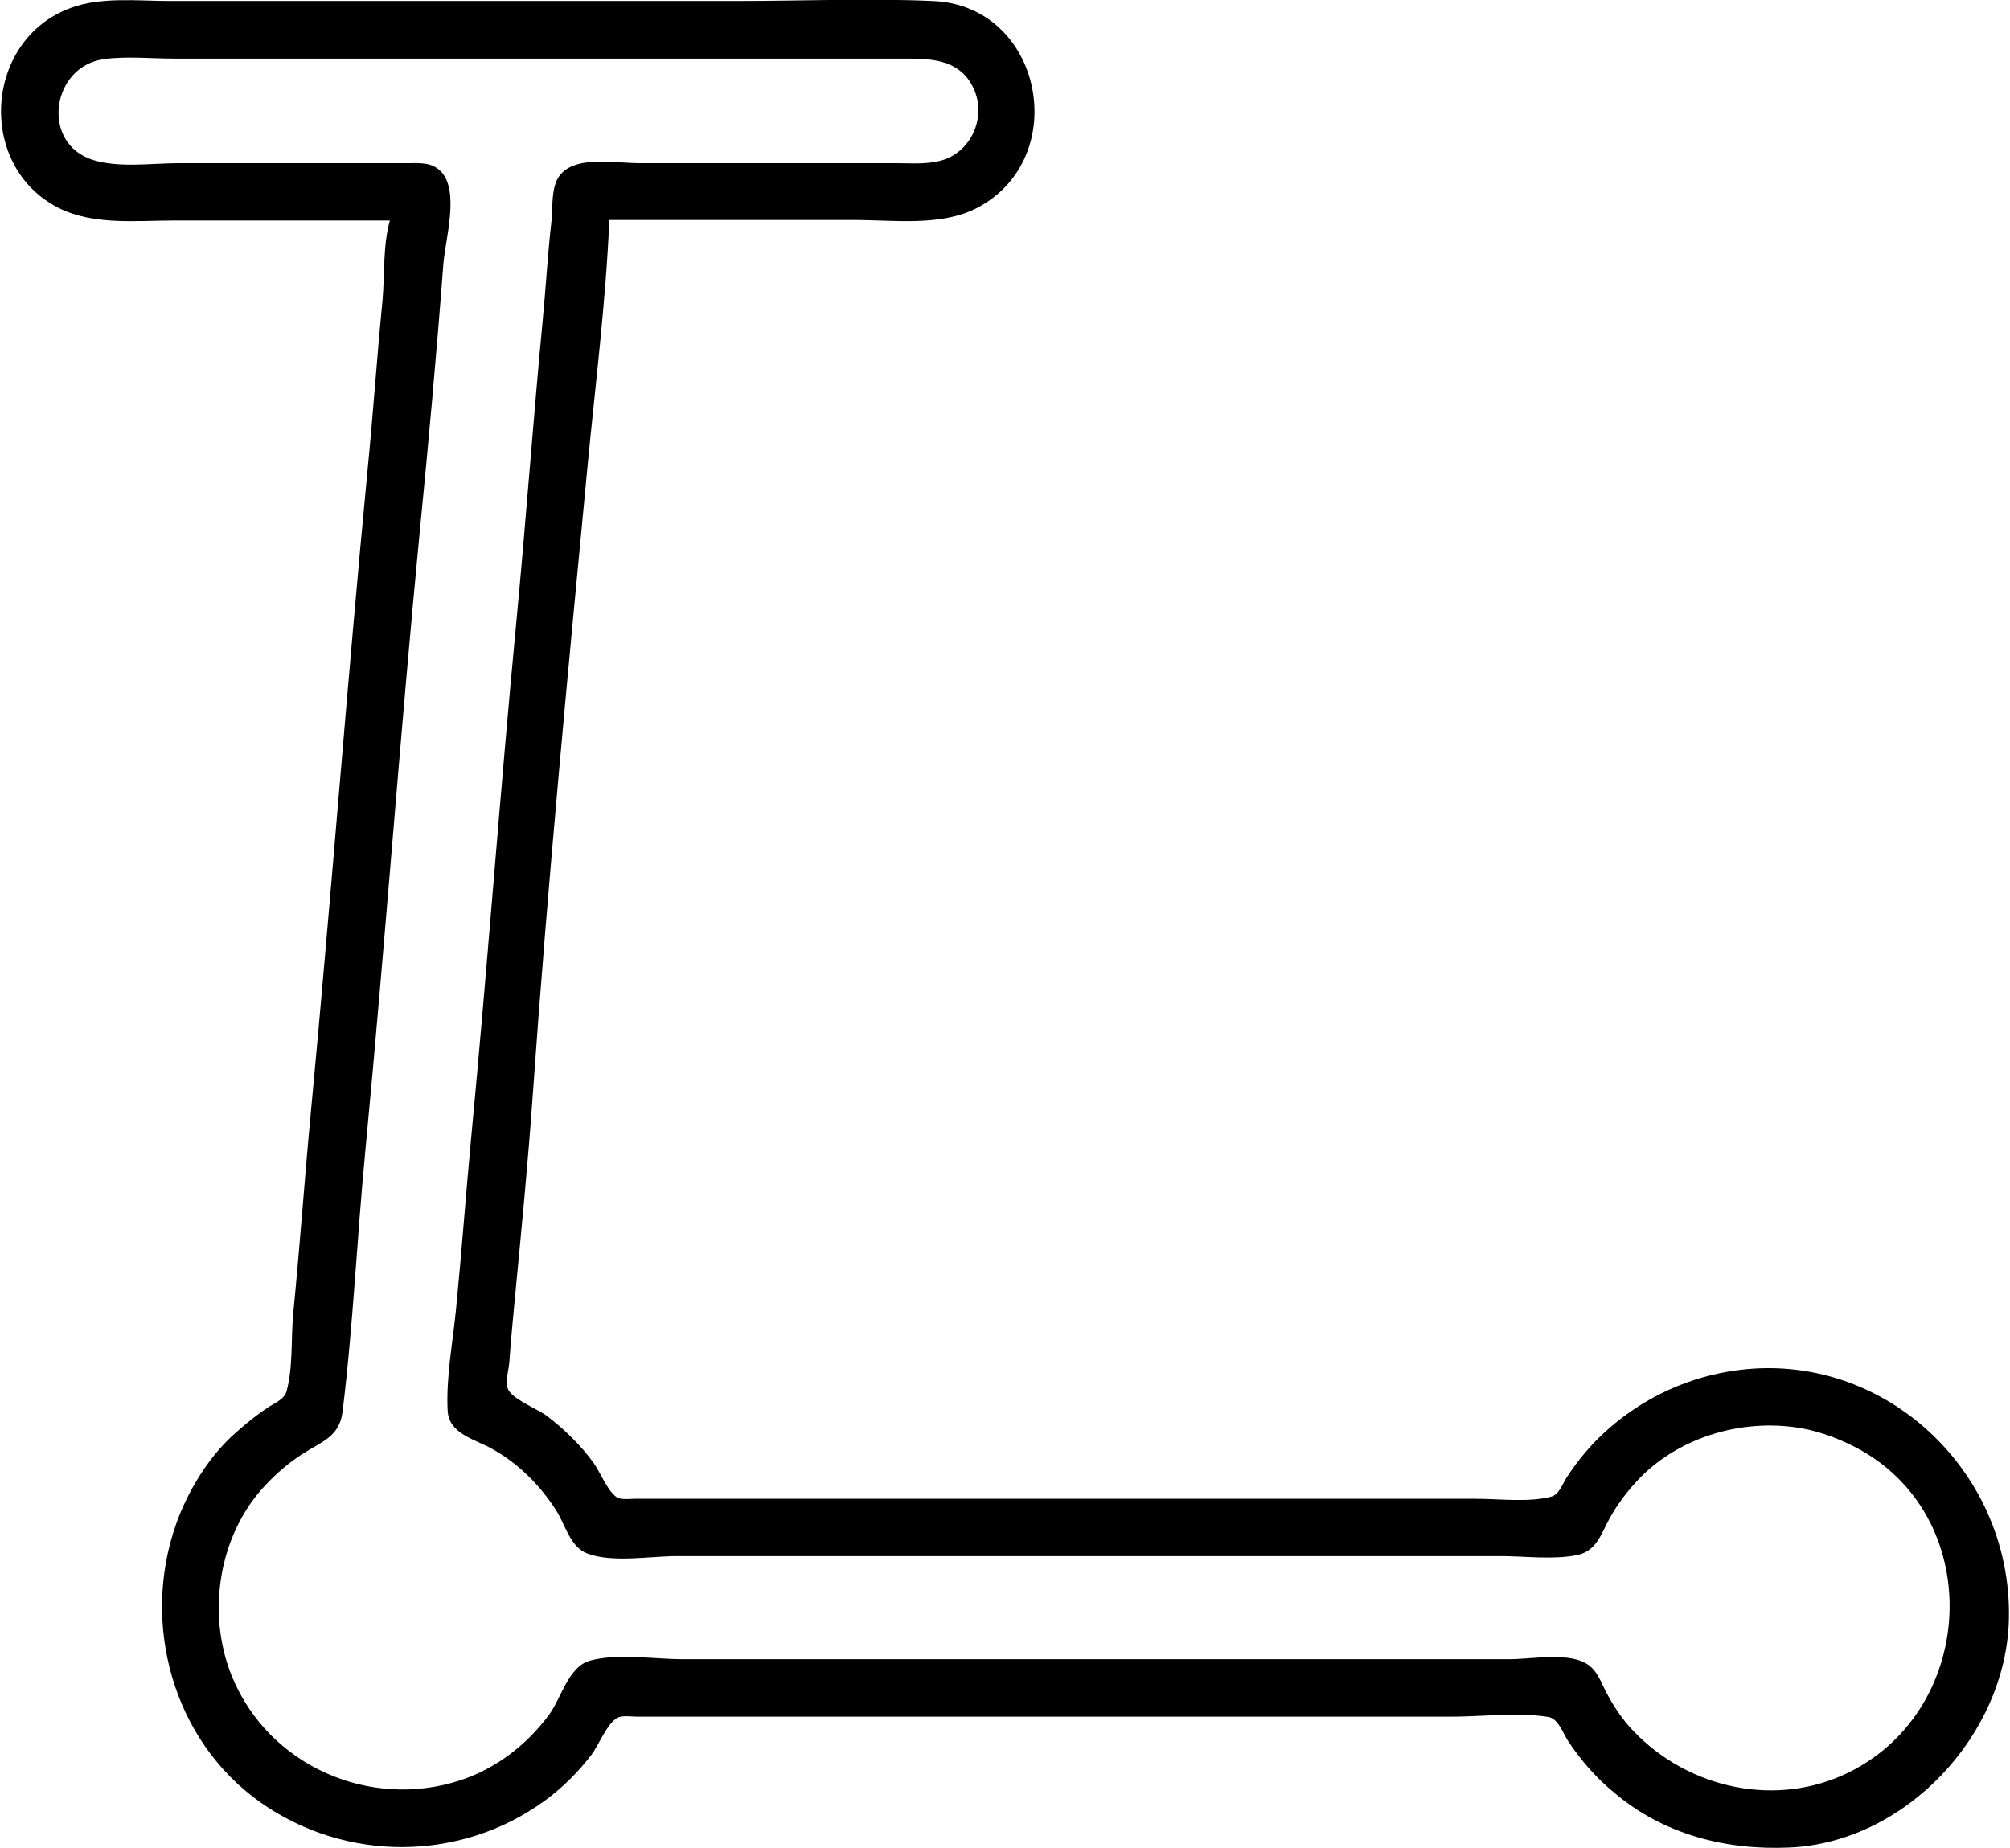
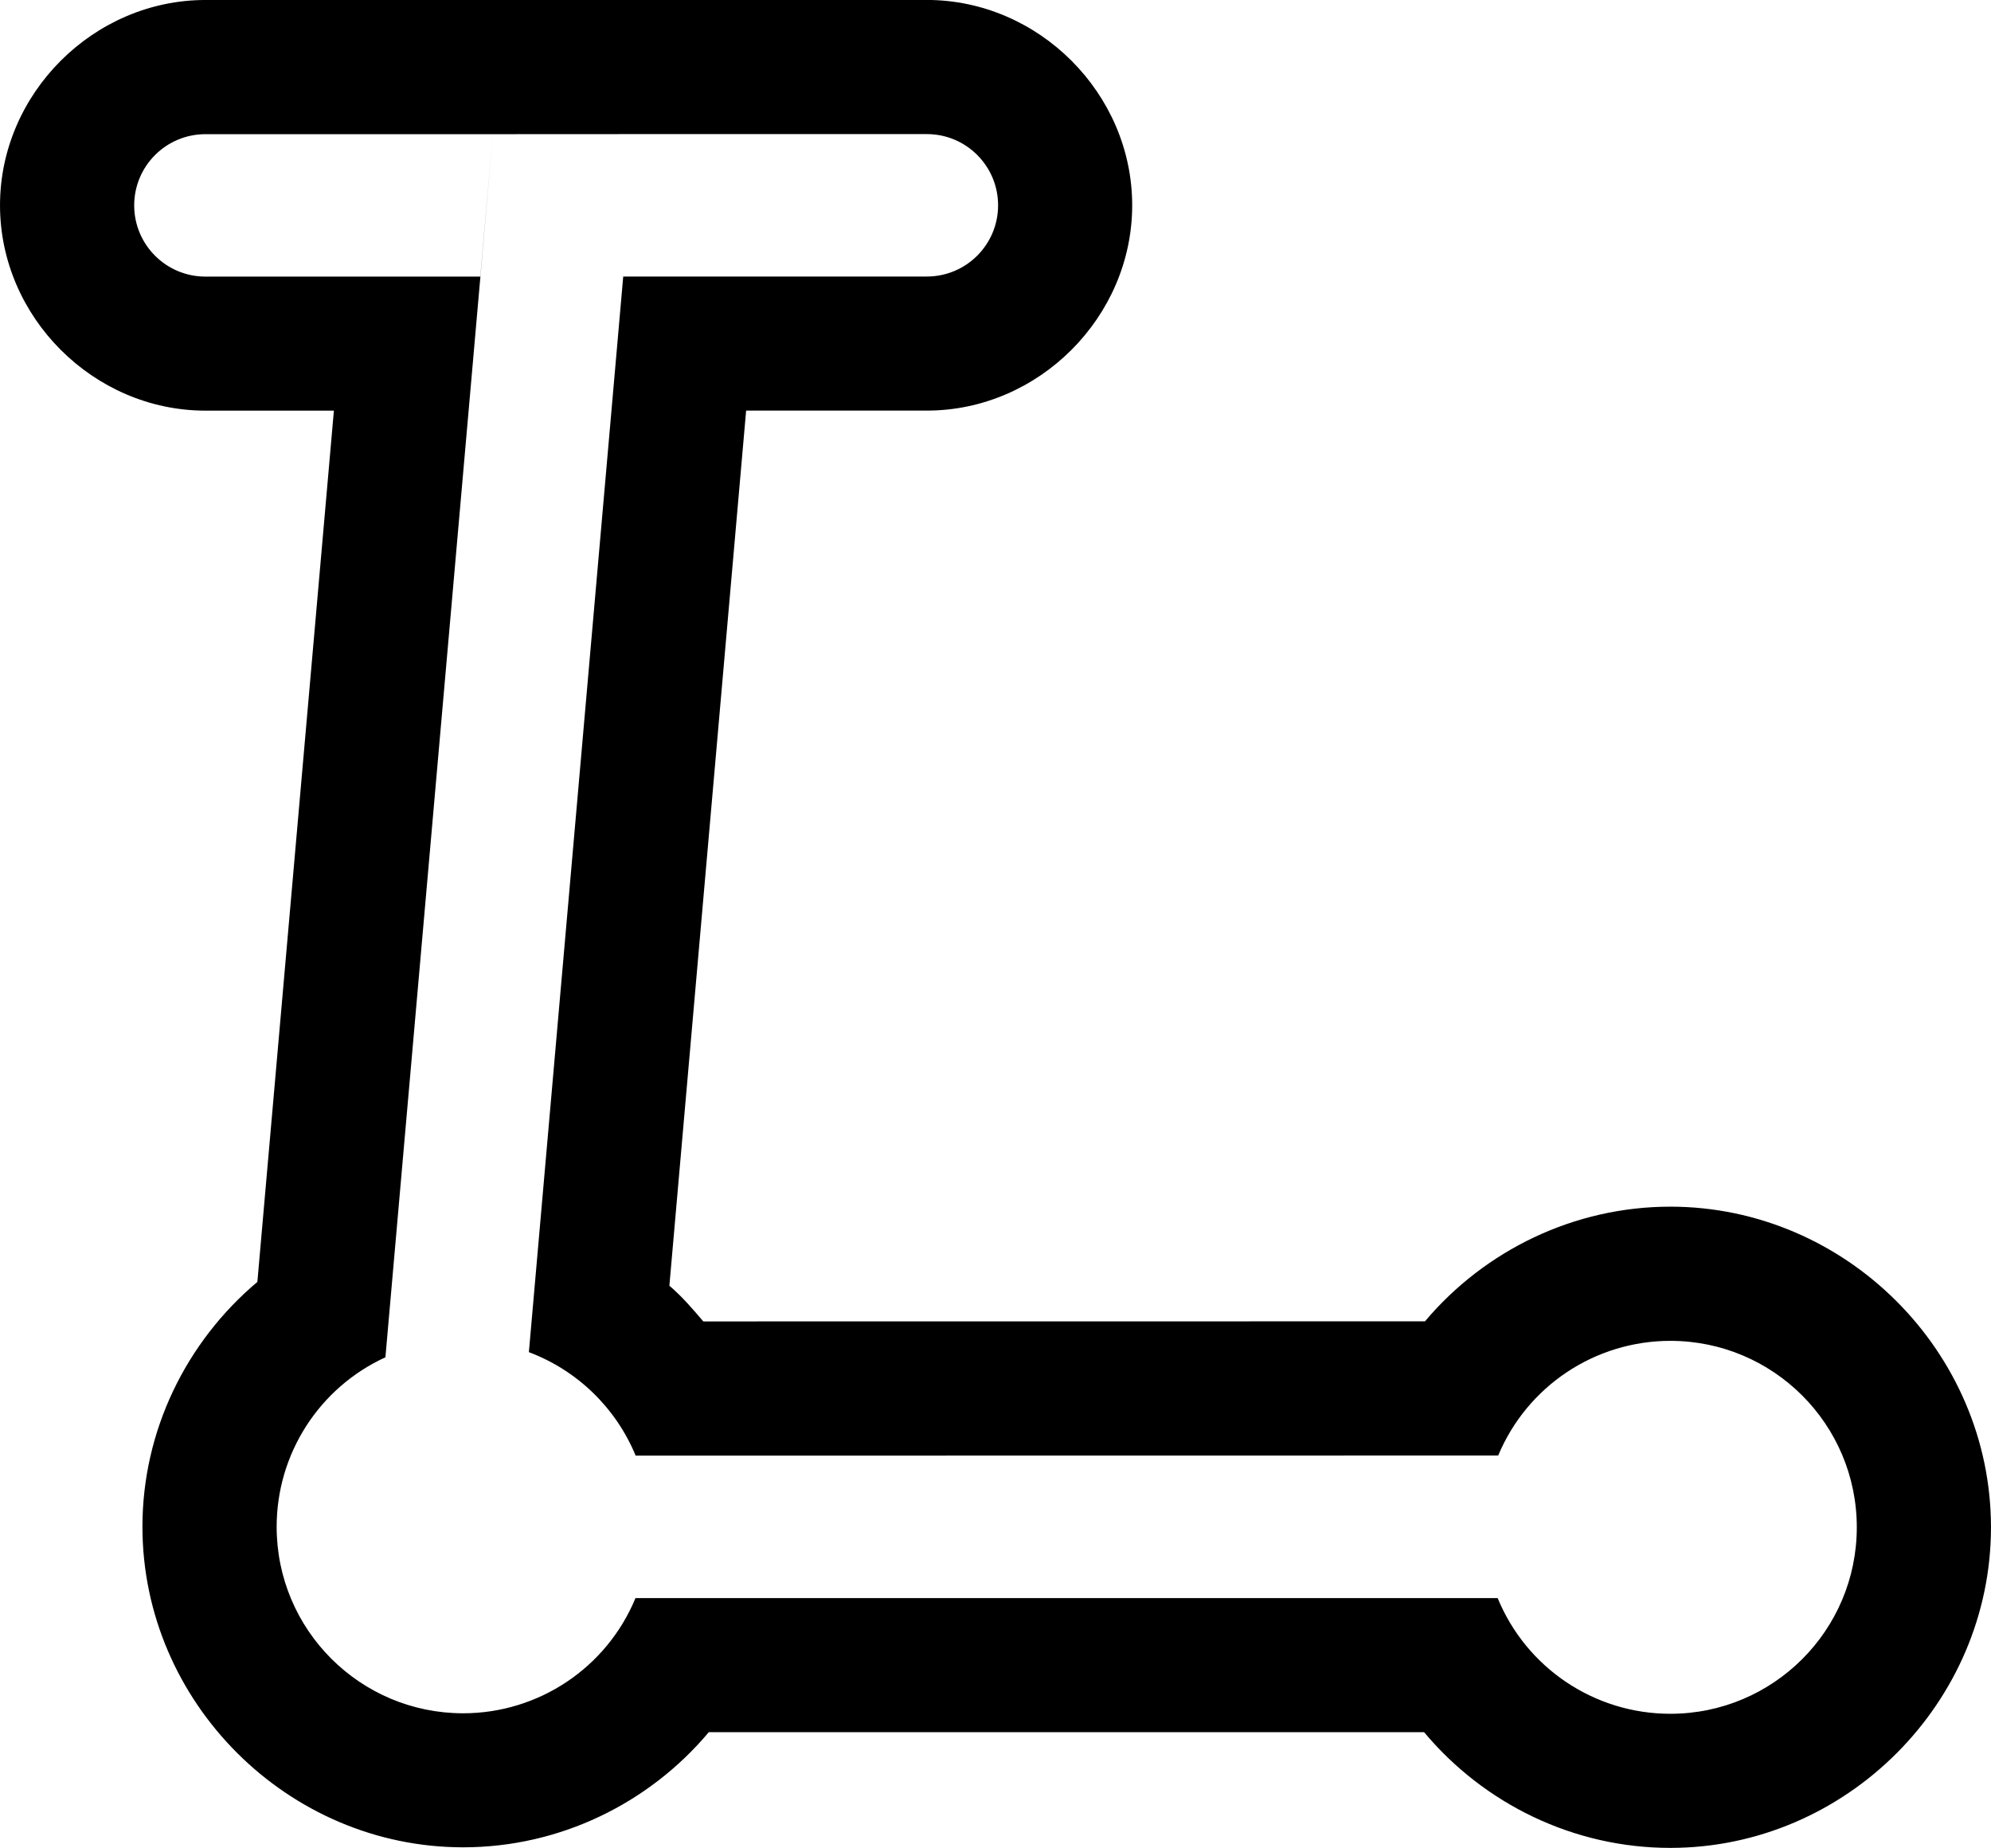
- <svg xmlns="http://www.w3.org/2000/svg" width="6.938mm" height="6.378mm" viewBox="0 0 6.938 6.378" version="1.1" id="svg1" style="color:currentColor" xml:space="preserve">
+ <svg xmlns="http://www.w3.org/2000/svg" width="51.934mm" height="48.215mm" viewBox="0 0 51.934 48.215" version="1.1" id="svg1" xml:space="preserve">
  <defs id="defs1" />
-   <g id="layer1" transform="translate(-155.2128,-110.9412)">
-     <path fill="currentColor" d="m 156.559,111.701 c -0.025,0.086 -0.018,0.19 -0.026,0.279 -0.019,0.193 -0.032,0.386 -0.051,0.579 -0.071,0.74 -0.126,1.48 -0.196,2.22 -0.022,0.232 -0.038,0.464 -0.061,0.696 -0.008,0.085 -2.8e-4,0.187 -0.023,0.269 -0.007,0.027 -0.037,0.039 -0.059,0.053 -0.042,0.027 -0.08,0.058 -0.117,0.091 -0.092,0.081 -0.164,0.199 -0.205,0.314 -0.122,0.344 -0.012,0.748 0.291,0.962 0.294,0.207 0.689,0.206 0.98,-0.005 0.061,-0.044 0.116,-0.099 0.162,-0.159 0.025,-0.033 0.053,-0.106 0.088,-0.127 0.018,-0.011 0.05,-0.005 0.07,-0.005 h 2.123 0.686 c 0.108,0 0.229,-0.016 0.335,7.5e-4 0.035,0.005 0.051,0.054 0.068,0.081 0.045,0.069 0.098,0.129 0.161,0.181 0.17,0.144 0.385,0.199 0.605,0.189 0.402,-0.018 0.747,-0.39 0.757,-0.787 0.013,-0.533 -0.469,-0.963 -1.001,-0.85 -0.157,0.033 -0.303,0.112 -0.417,0.225 -0.041,0.041 -0.079,0.088 -0.11,0.137 -0.014,0.022 -0.025,0.057 -0.053,0.064 -0.078,0.02 -0.178,0.007 -0.259,0.007 h -0.518 -1.661 -0.579 -0.147 c -0.019,0 -0.048,0.005 -0.064,-0.008 -0.031,-0.025 -0.052,-0.081 -0.075,-0.114 -0.046,-0.064 -0.103,-0.119 -0.165,-0.166 -0.03,-0.022 -0.122,-0.058 -0.133,-0.094 -0.008,-0.026 0.004,-0.064 0.006,-0.091 0.005,-0.076 0.013,-0.152 0.02,-0.229 0.022,-0.231 0.045,-0.464 0.061,-0.696 0.051,-0.723 0.12,-1.447 0.189,-2.169 0.027,-0.281 0.063,-0.566 0.075,-0.848 h 0.848 c 0.136,0 0.297,0.023 0.422,-0.042 0.329,-0.173 0.226,-0.698 -0.152,-0.714 -0.224,-0.01 -0.451,-2e-4 -0.676,-2e-4 h -1.356 -0.605 c -0.112,0 -0.234,-0.015 -0.34,0.024 -0.299,0.109 -0.327,0.547 -0.041,0.691 0.121,0.06 0.266,0.043 0.396,0.043 h 0.747 m -0.991,-0.557 c 0.08,-0.011 0.168,-0.002 0.249,-0.002 h 0.498 1.534 0.503 c 0.09,0 0.178,0.01 0.221,0.102 0.043,0.091 8.4e-4,0.206 -0.094,0.244 -0.054,0.021 -0.116,0.015 -0.173,0.015 h -0.889 c -0.086,0 -0.252,-0.035 -0.287,0.071 -0.014,0.042 -0.009,0.089 -0.014,0.132 -0.013,0.113 -0.019,0.227 -0.03,0.34 -0.033,0.347 -0.058,0.695 -0.091,1.041 -0.057,0.597 -0.1,1.196 -0.157,1.793 -0.018,0.193 -0.032,0.386 -0.051,0.579 -0.011,0.114 -0.035,0.236 -0.029,0.351 0.004,0.08 0.095,0.099 0.152,0.131 0.092,0.051 0.167,0.126 0.223,0.214 0.031,0.049 0.048,0.126 0.107,0.148 0.086,0.033 0.218,0.009 0.31,0.009 h 0.686 1.631 0.523 c 0.085,0 0.181,0.013 0.264,-0.003 0.068,-0.013 0.084,-0.07 0.113,-0.124 0.026,-0.048 0.059,-0.092 0.096,-0.132 0.134,-0.145 0.344,-0.211 0.537,-0.187 0.075,0.009 0.146,0.034 0.213,0.068 0.453,0.231 0.43,0.9 -0.015,1.123 -0.251,0.126 -0.556,0.059 -0.747,-0.141 -0.037,-0.038 -0.068,-0.085 -0.093,-0.132 -0.021,-0.04 -0.033,-0.082 -0.075,-0.104 -0.067,-0.035 -0.185,-0.012 -0.259,-0.012 h -2.184 -0.671 c -0.098,0 -0.225,-0.021 -0.32,0.005 -0.075,0.021 -0.099,0.131 -0.142,0.188 -0.076,0.103 -0.183,0.185 -0.305,0.225 -0.313,0.103 -0.661,-0.05 -0.788,-0.357 -0.09,-0.219 -0.047,-0.493 0.118,-0.665 0.038,-0.04 0.08,-0.076 0.127,-0.106 0.064,-0.041 0.125,-0.058 0.136,-0.143 0.037,-0.3 0.05,-0.604 0.079,-0.904 0.068,-0.712 0.119,-1.426 0.188,-2.139 0.03,-0.306 0.058,-0.613 0.081,-0.919 0.006,-0.085 0.059,-0.258 -0.011,-0.324 -0.032,-0.03 -0.071,-0.026 -0.111,-0.026 h -0.213 -0.579 c -0.093,0 -0.205,0.017 -0.295,-0.011 -0.182,-0.057 -0.144,-0.322 0.036,-0.348 z" id="path4" />
+   <g id="layer1" transform="translate(-1.7206,-382.5783)">
+     <path d="m 7.078,382.578 c -2.917,9.1e-4 -5.358,2.44 -5.357,5.357 -5.686e-4,2.917 2.44,5.357 5.357,5.357 h 3.352 l -1.996,22.732 c -1.86,1.567 -2.998,3.887 -2.998,6.387 -3.08e-5,4.579 3.79,8.367 8.369,8.365 2.509,-7.6e-4 4.84,-1.14 6.404,-3.004 h 18.658 c 1.566,1.874 3.907,3.021 6.426,3.019 4.576,-0.002 8.359,-3.786 8.361,-8.361 v -0.002 c 0.001,-4.578 -3.783,-8.365 -8.361,-8.367 h -0.002 c -2.505,-3.9e-4 -4.836,1.134 -6.401,2.992 l -18.824,0.002 c -0.284,-0.333 -0.552,-0.647 -0.885,-0.932 l 2.002,-22.832 h 4.713 c 2.918,7.7e-4 5.358,-2.44 5.357,-5.357 3.78e-4,-2.918 -2.44,-5.357 -5.357,-5.357 h -7.5 -7.03 -4.287 z m 11.226,3.499 h 7.593 c 1.026,-7e-5 1.858,0.832 1.858,1.858 1.33e-4,1.026 -0.832,1.858 -1.858,1.858 h -7.917 -0.003 l -2.461,28.065 h 0.003 c 1.261,0.476 2.268,1.453 2.782,2.699 l 22.499,-0.003 c 0.756,-1.812 2.527,-2.992 4.491,-2.992 2.687,10e-4 4.864,2.18 4.863,4.867 -0.001,2.685 -2.178,4.862 -4.863,4.863 -1.975,0.001 -3.755,-1.192 -4.505,-3.019 H 18.297 c -0.752,1.819 -2.526,3.005 -4.494,3.006 -2.688,5.6e-4 -4.867,-2.179 -4.866,-4.866 -1.185e-4,-1.902 1.108,-3.629 2.837,-4.422 l 2.478,-28.2 0.324,-3.712 -0.327,3.716 H 7.079 c -1.026,2.7e-4 -1.858,-0.832 -1.858,-1.858 -2e-4,-1.026 0.832,-1.858 1.858,-1.858 h 7.496 z" style="stroke-linecap:round;paint-order:markers stroke fill" id="path13" />
  </g>
</svg>
